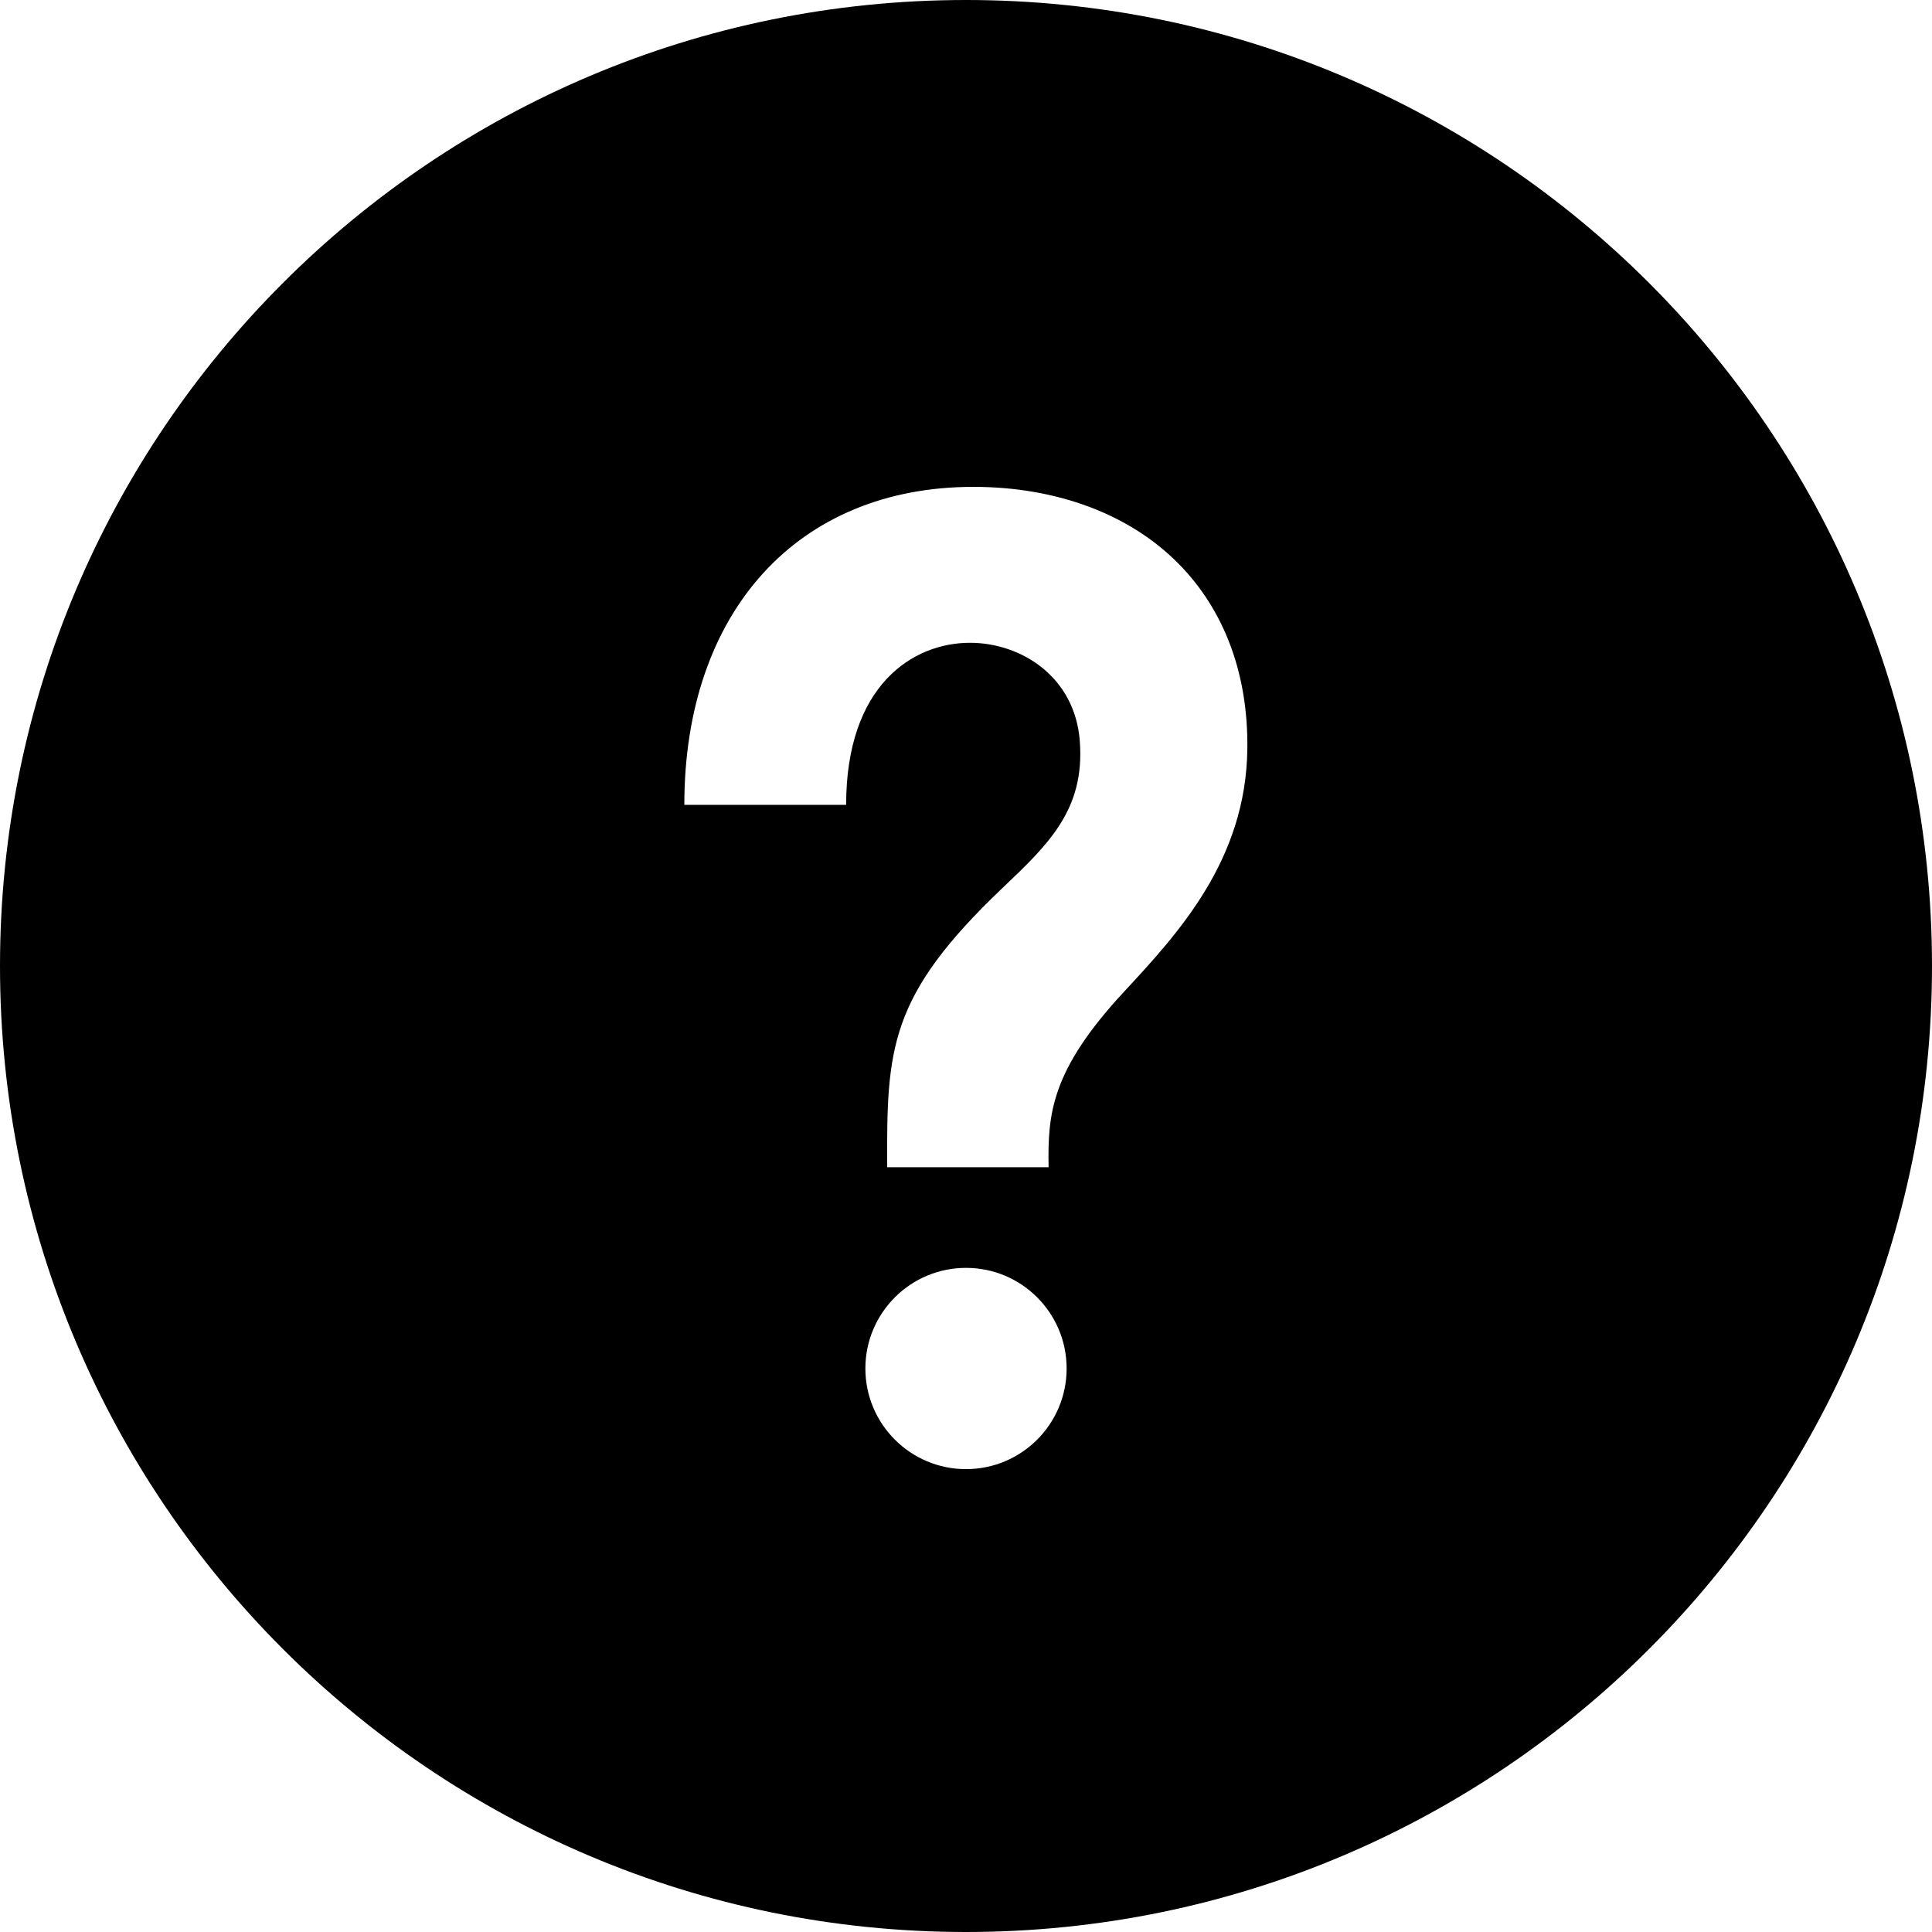
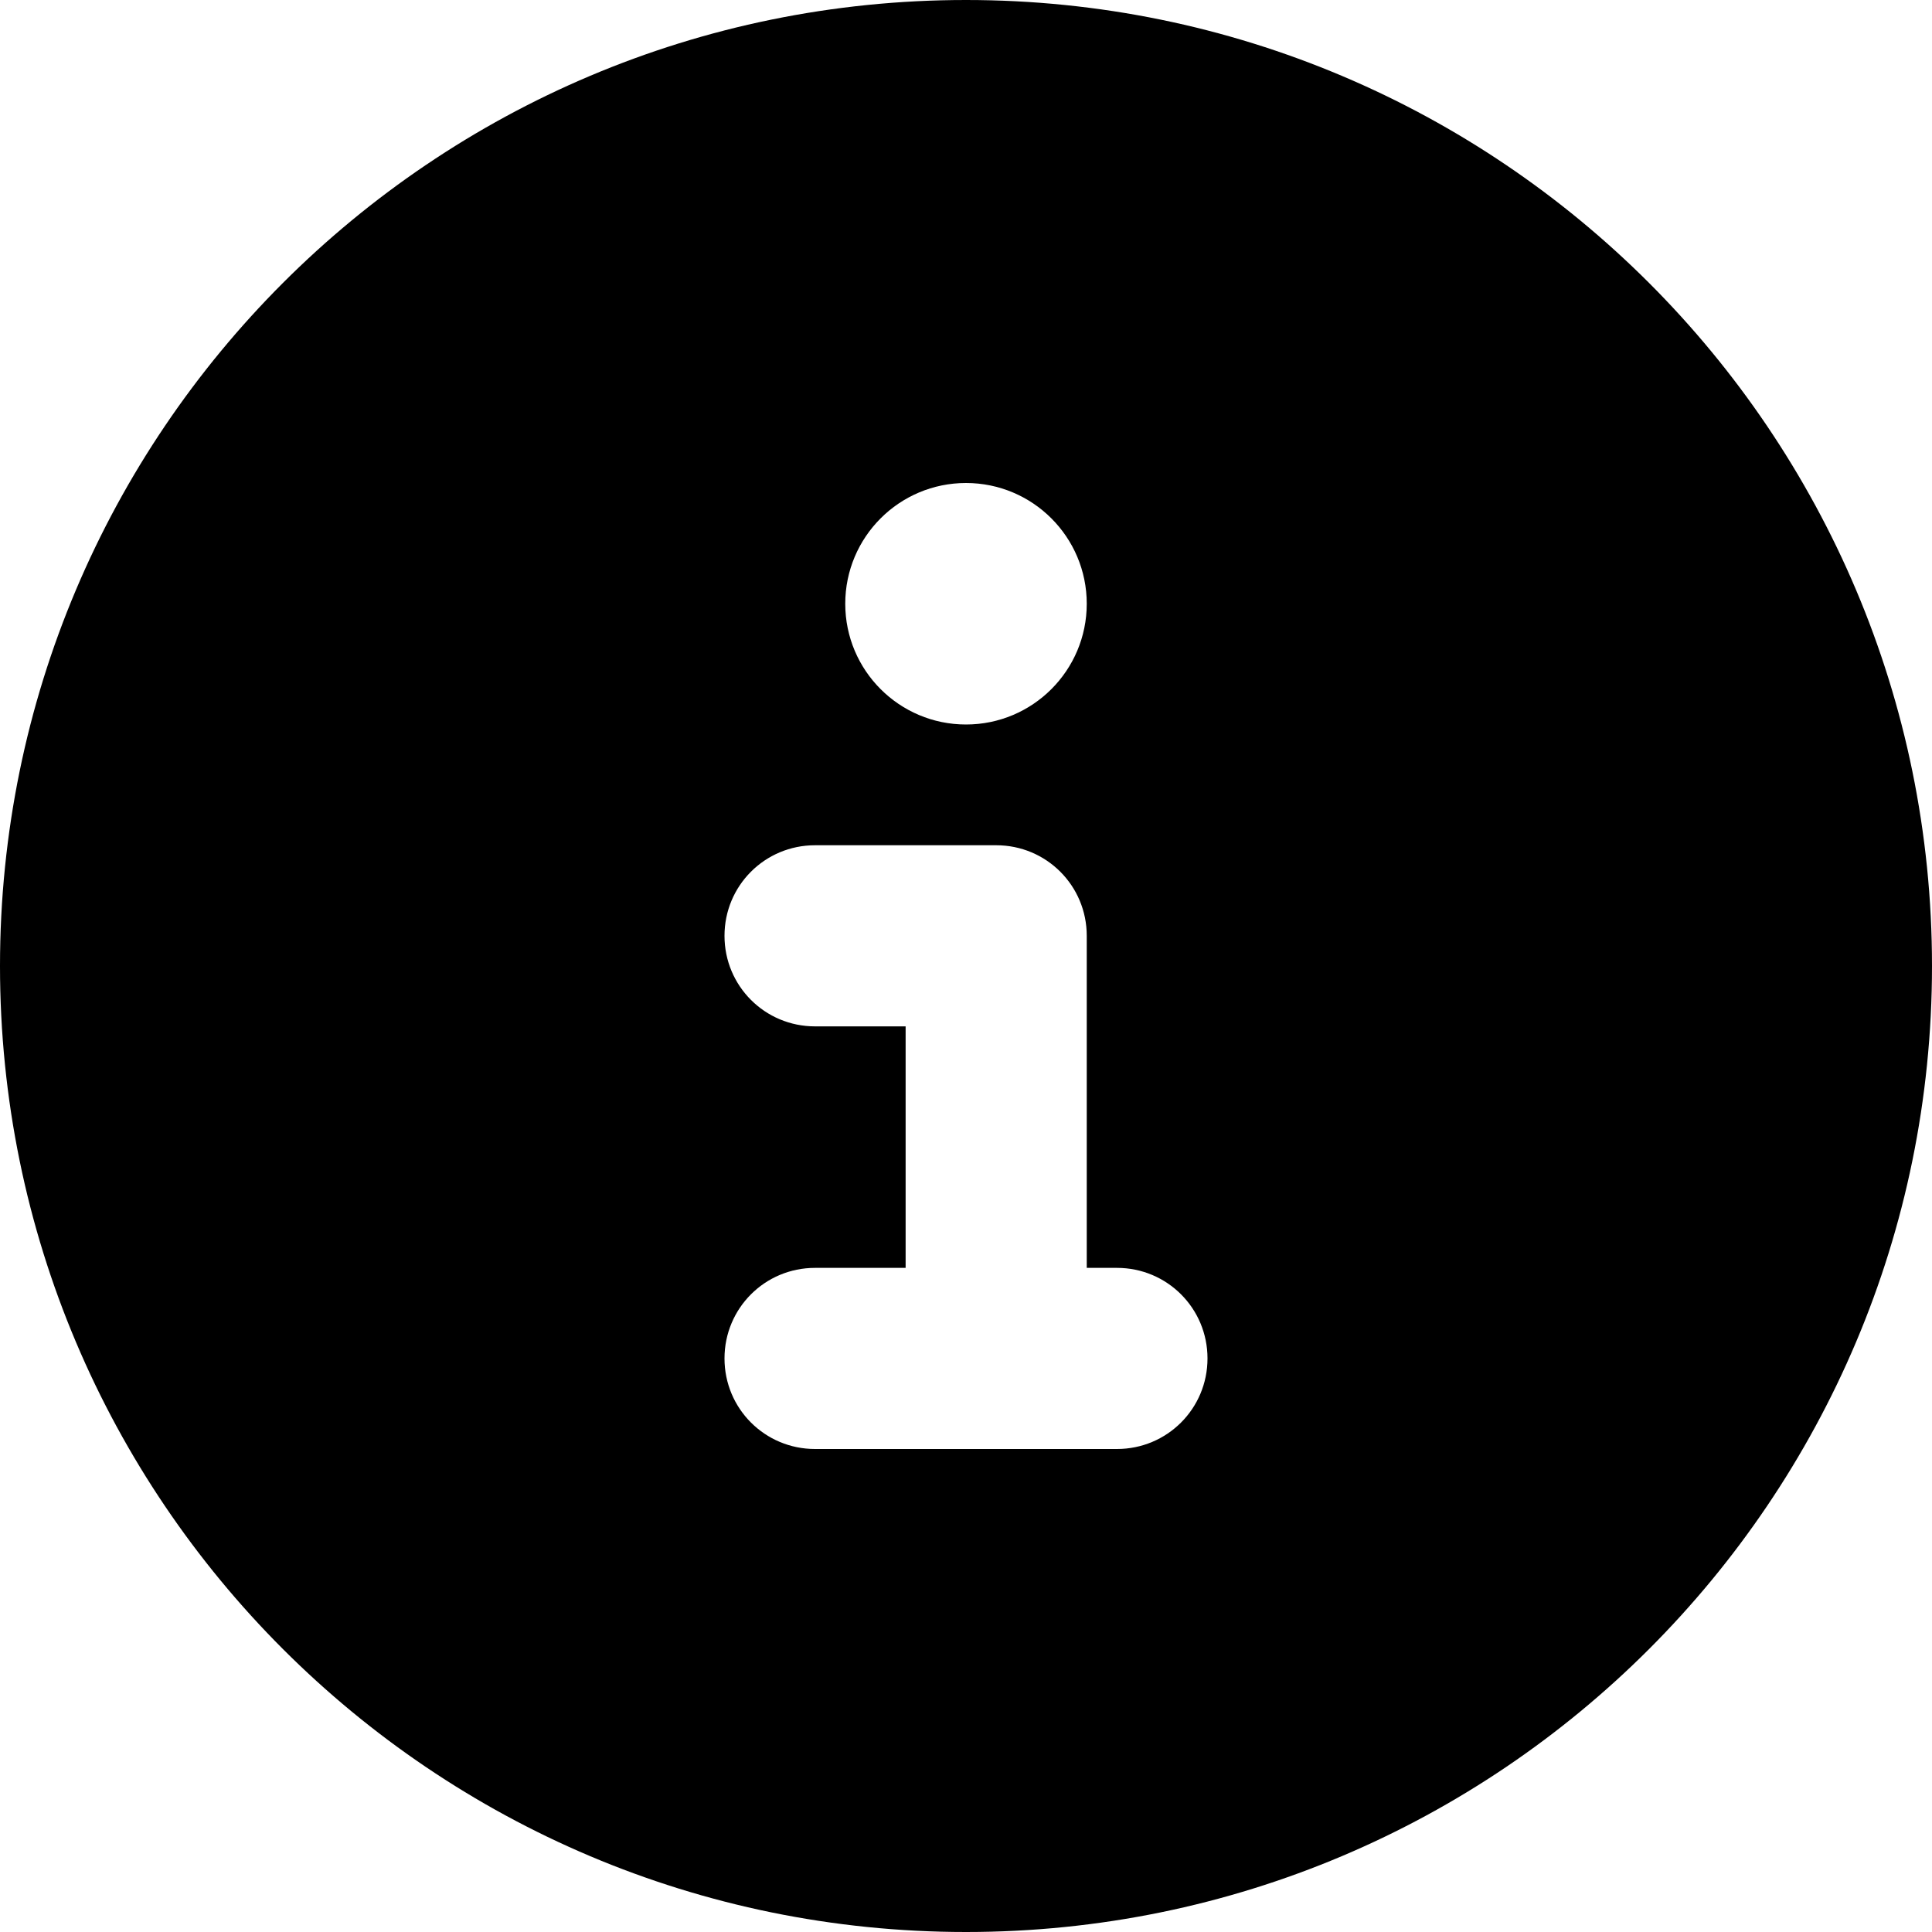
- <svg xmlns="http://www.w3.org/2000/svg" width="24" height="24" viewBox="0 0 24 24">
-   <path d="M12 0c-6.627 0-12 5.373-12 12s5.373 12 12 12 12-5.373 12-12-5.373-12-12-12zm0 18.25c-.69 0-1.25-.56-1.25-1.25s.56-1.25 1.25-1.25c.691 0 1.25.56 1.25 1.25s-.559 1.25-1.25 1.25zm1.961-5.928c-.904.975-.947 1.514-.935 2.178h-2.005c-.007-1.475.02-2.125 1.431-3.468.573-.544 1.025-.975.962-1.821-.058-.805-.73-1.226-1.365-1.226-.709 0-1.538.527-1.538 2.013h-2.01c0-2.4 1.409-3.95 3.59-3.95 1.036 0 1.942.339 2.55.955.57.578.865 1.372.854 2.298-.016 1.383-.857 2.291-1.534 3.021z" />
+ <svg xmlns="http://www.w3.org/2000/svg" height="24" width="24" viewBox="0 0 512 512">
+   <path fill="#000000" d="M256 512A256 256 0 1 0 256 0a256 256 0 1 0 0 512zM216 336h24V272H216c-13.3 0-24-10.7-24-24s10.7-24 24-24h48c13.3 0 24 10.7 24 24v88h8c13.3 0 24 10.7 24 24s-10.7 24-24 24H216c-13.3 0-24-10.7-24-24s10.7-24 24-24zm40-208a32 32 0 1 1 0 64 32 32 0 1 1 0-64z" />
</svg>
